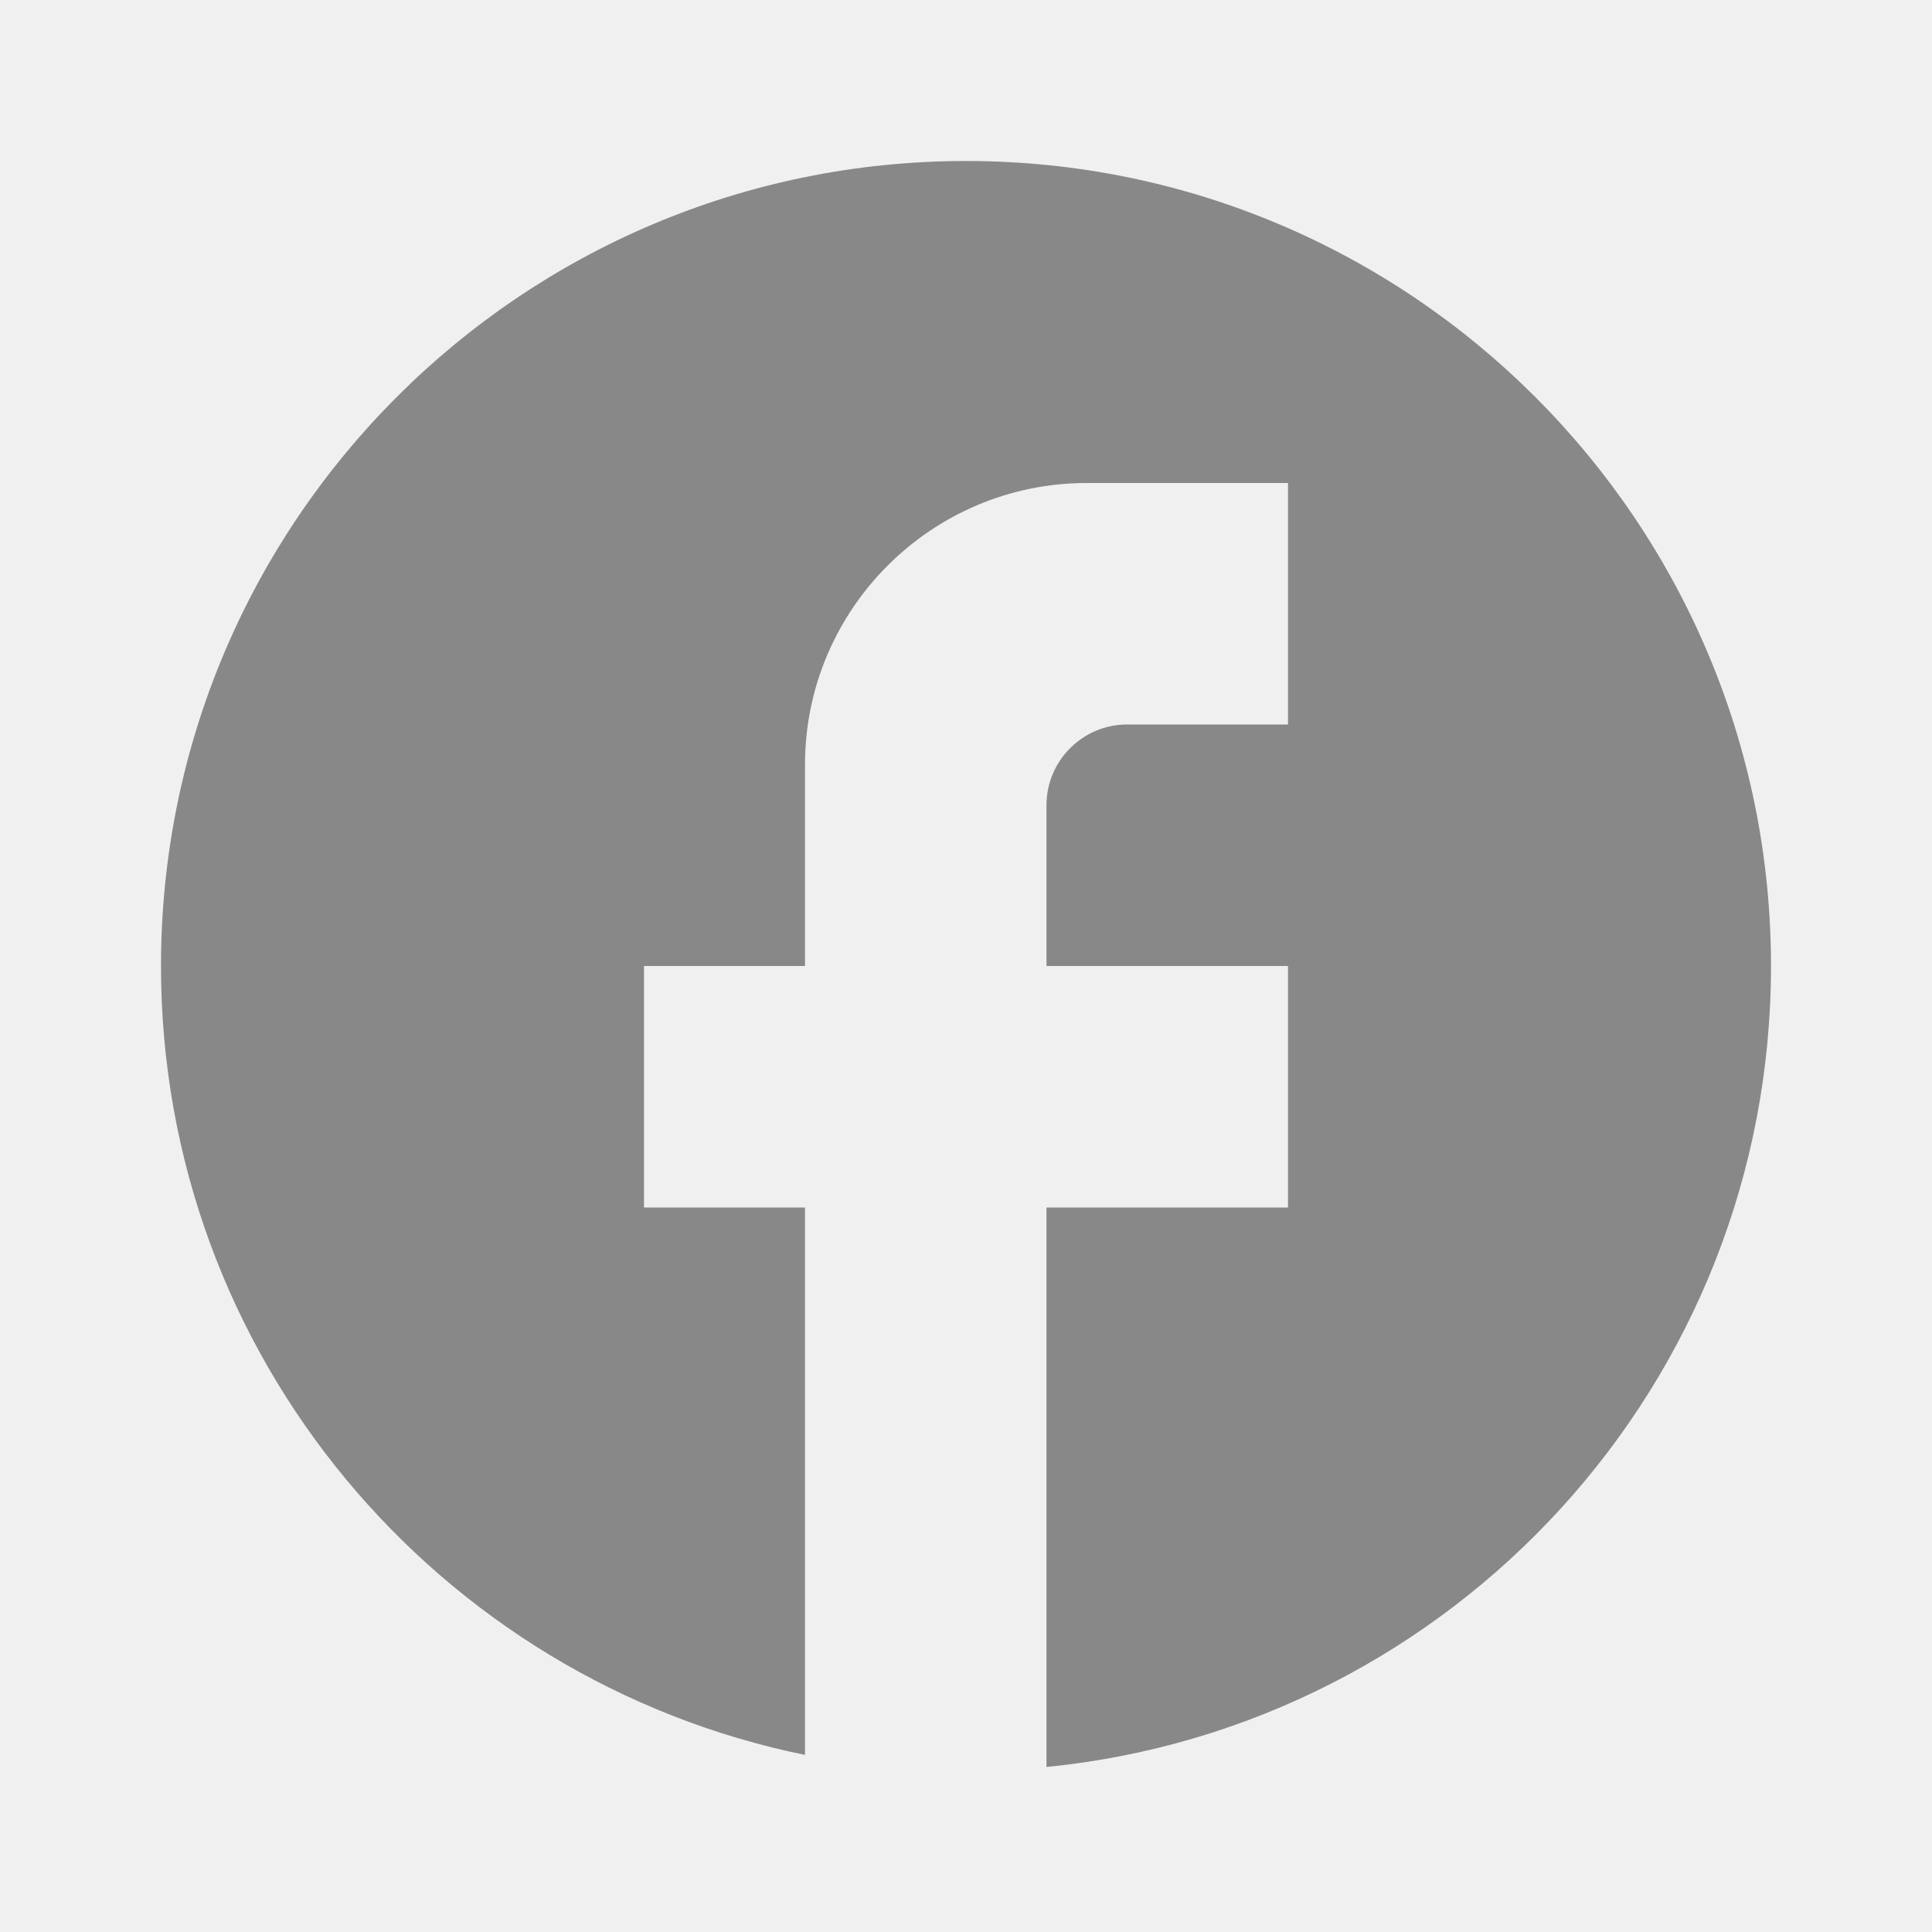
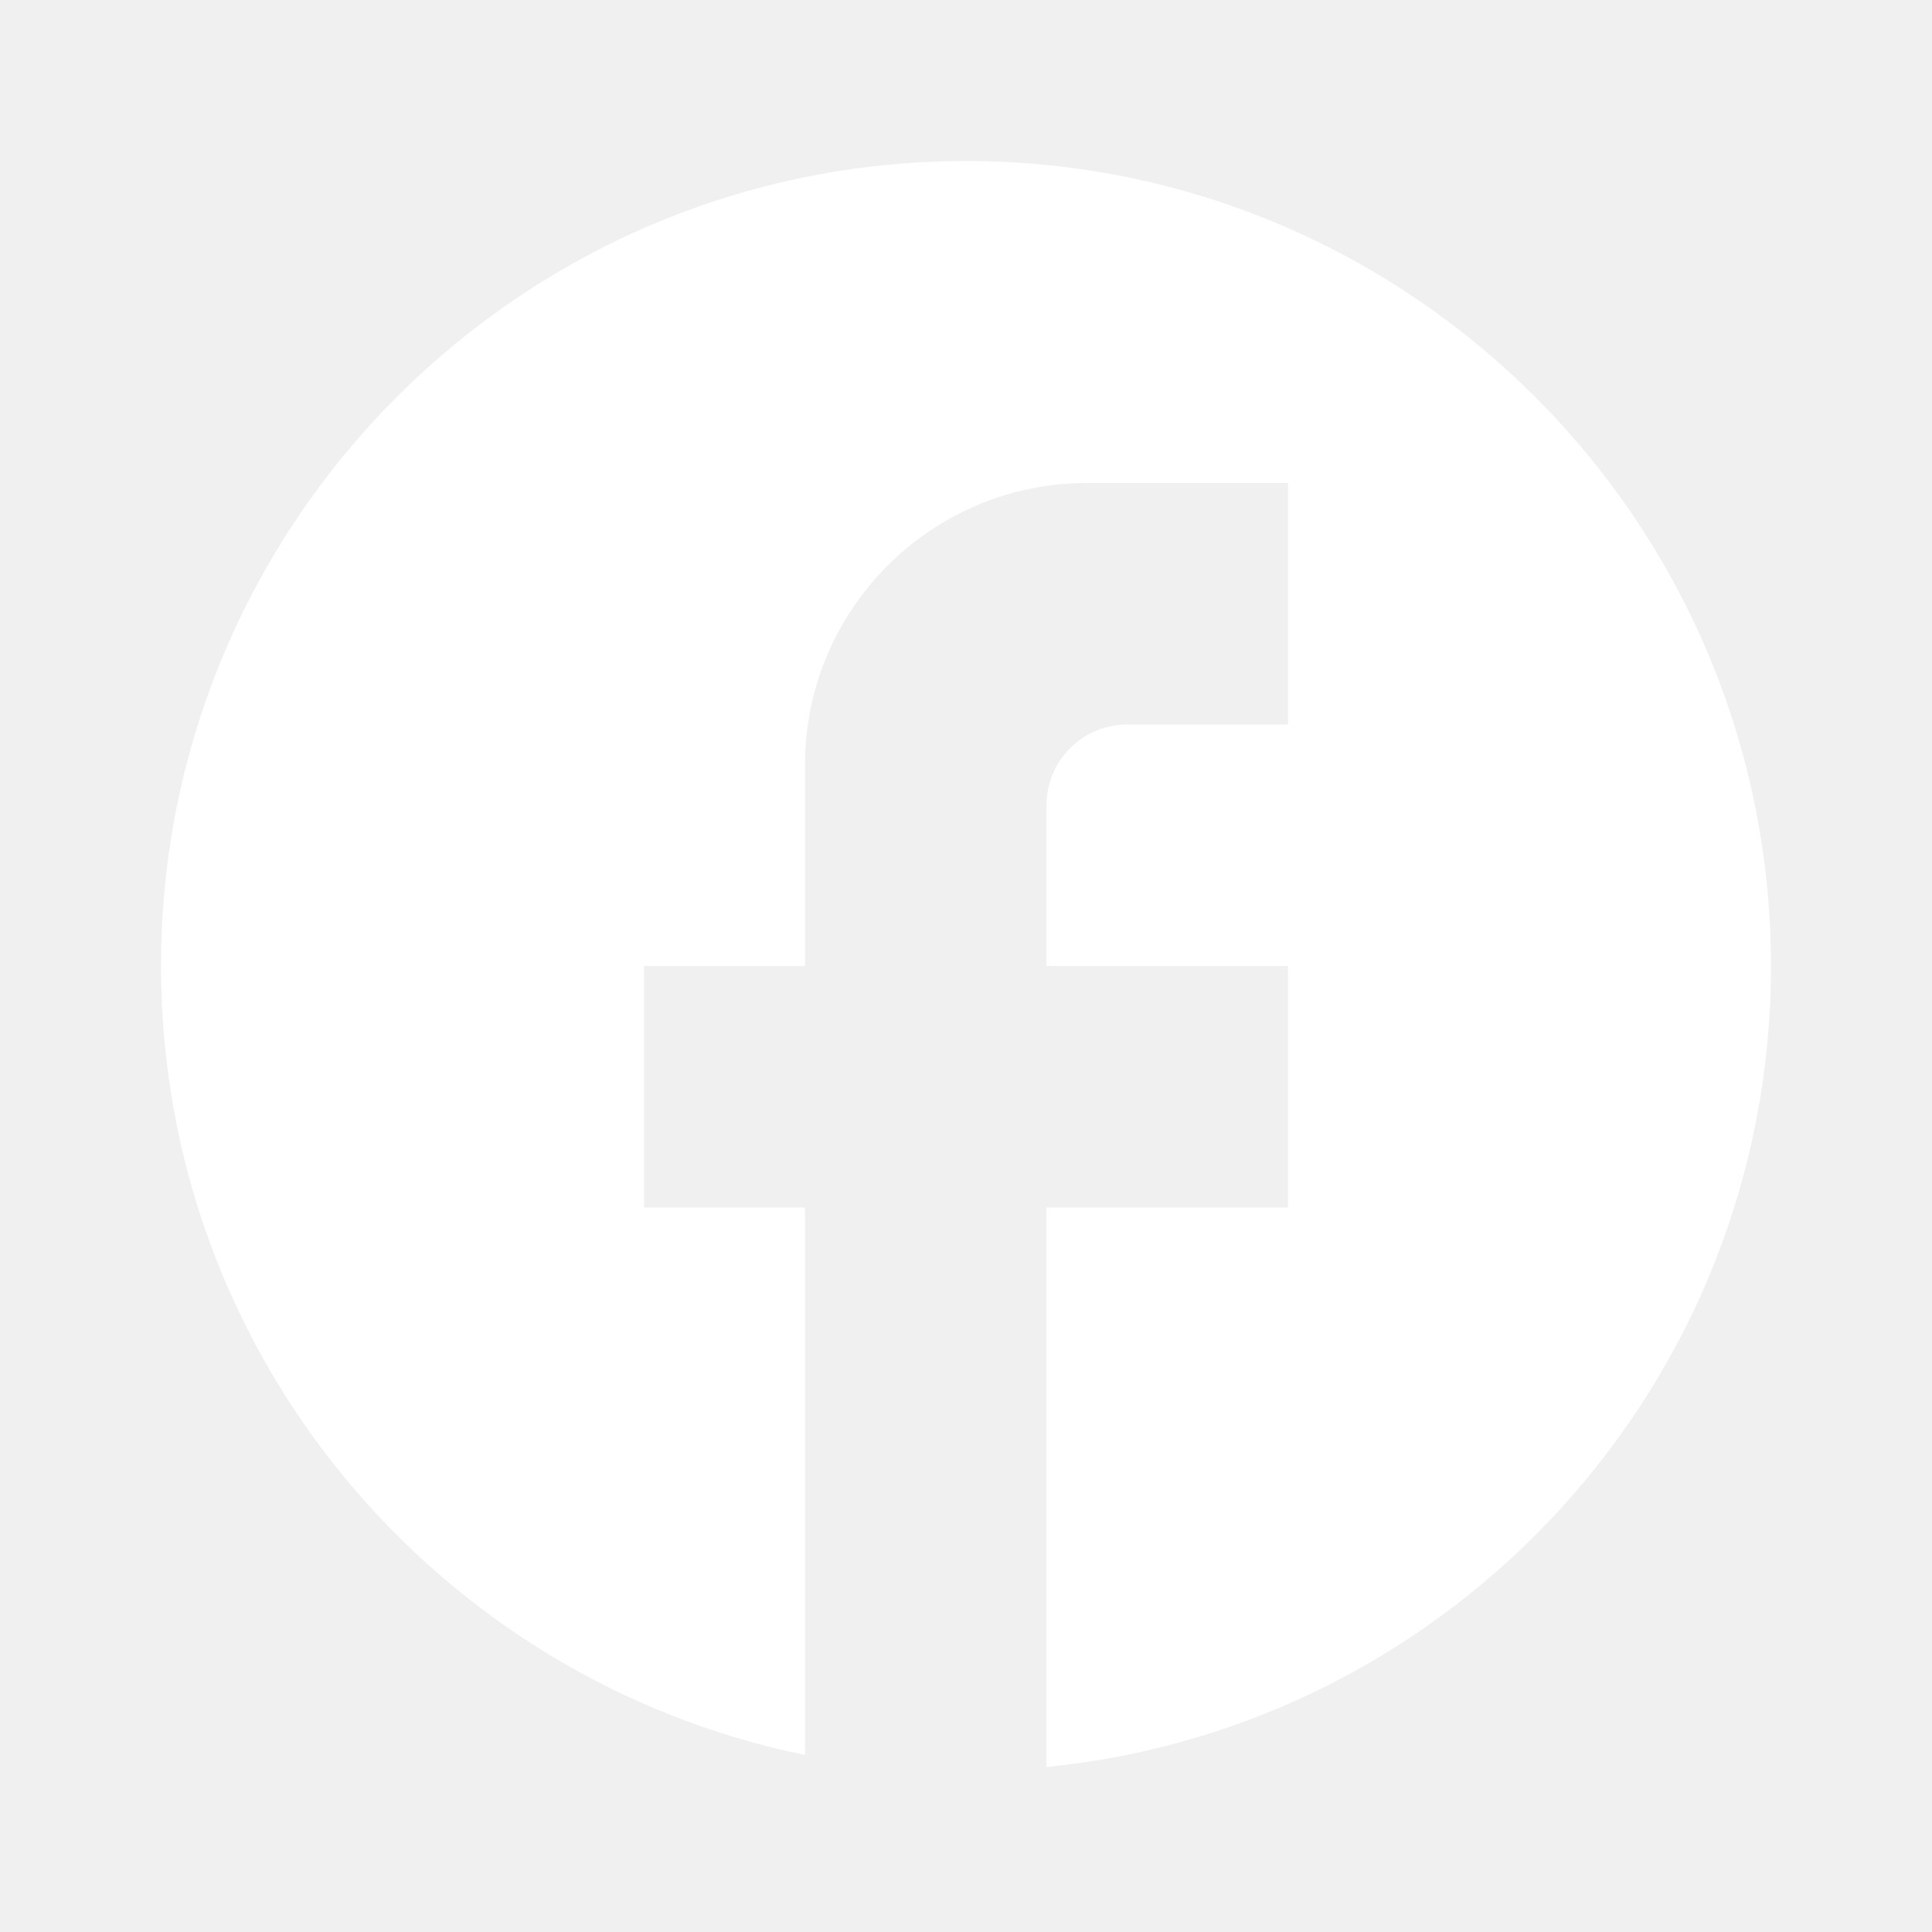
- <svg xmlns="http://www.w3.org/2000/svg" width="32" height="32" viewBox="0 0 24 24">
-   <path fill="#888888" d="M22 12c0-5.52-4.48-10-10-10S2 6.48 2 12c0 4.84 3.44 8.87 8 9.8V15H8v-3h2V9.5C10 7.57 11.57 6 13.5 6H16v3h-2c-.55 0-1 .45-1 1v2h3v3h-3v6.95c5.05-.5 9-4.76 9-9.95" />
+ <svg xmlns="http://www.w3.org/2000/svg" width="32" height="32" viewBox="0 0 32 32" fill="none">
+   <path d="M29.333 16C29.333 8.64 23.36 2.667 16 2.667C8.64 2.667 2.667 8.64 2.667 16C2.667 22.453 7.253 27.827 13.333 29.067V20H10.667V16H13.333V12.667C13.333 10.093 15.427 8 18 8H21.333V12H18.667C17.933 12 17.333 12.6 17.333 13.333V16H21.333V20H17.333V29.267C24.067 28.6 29.333 22.92 29.333 16Z" fill="white" />
</svg>
